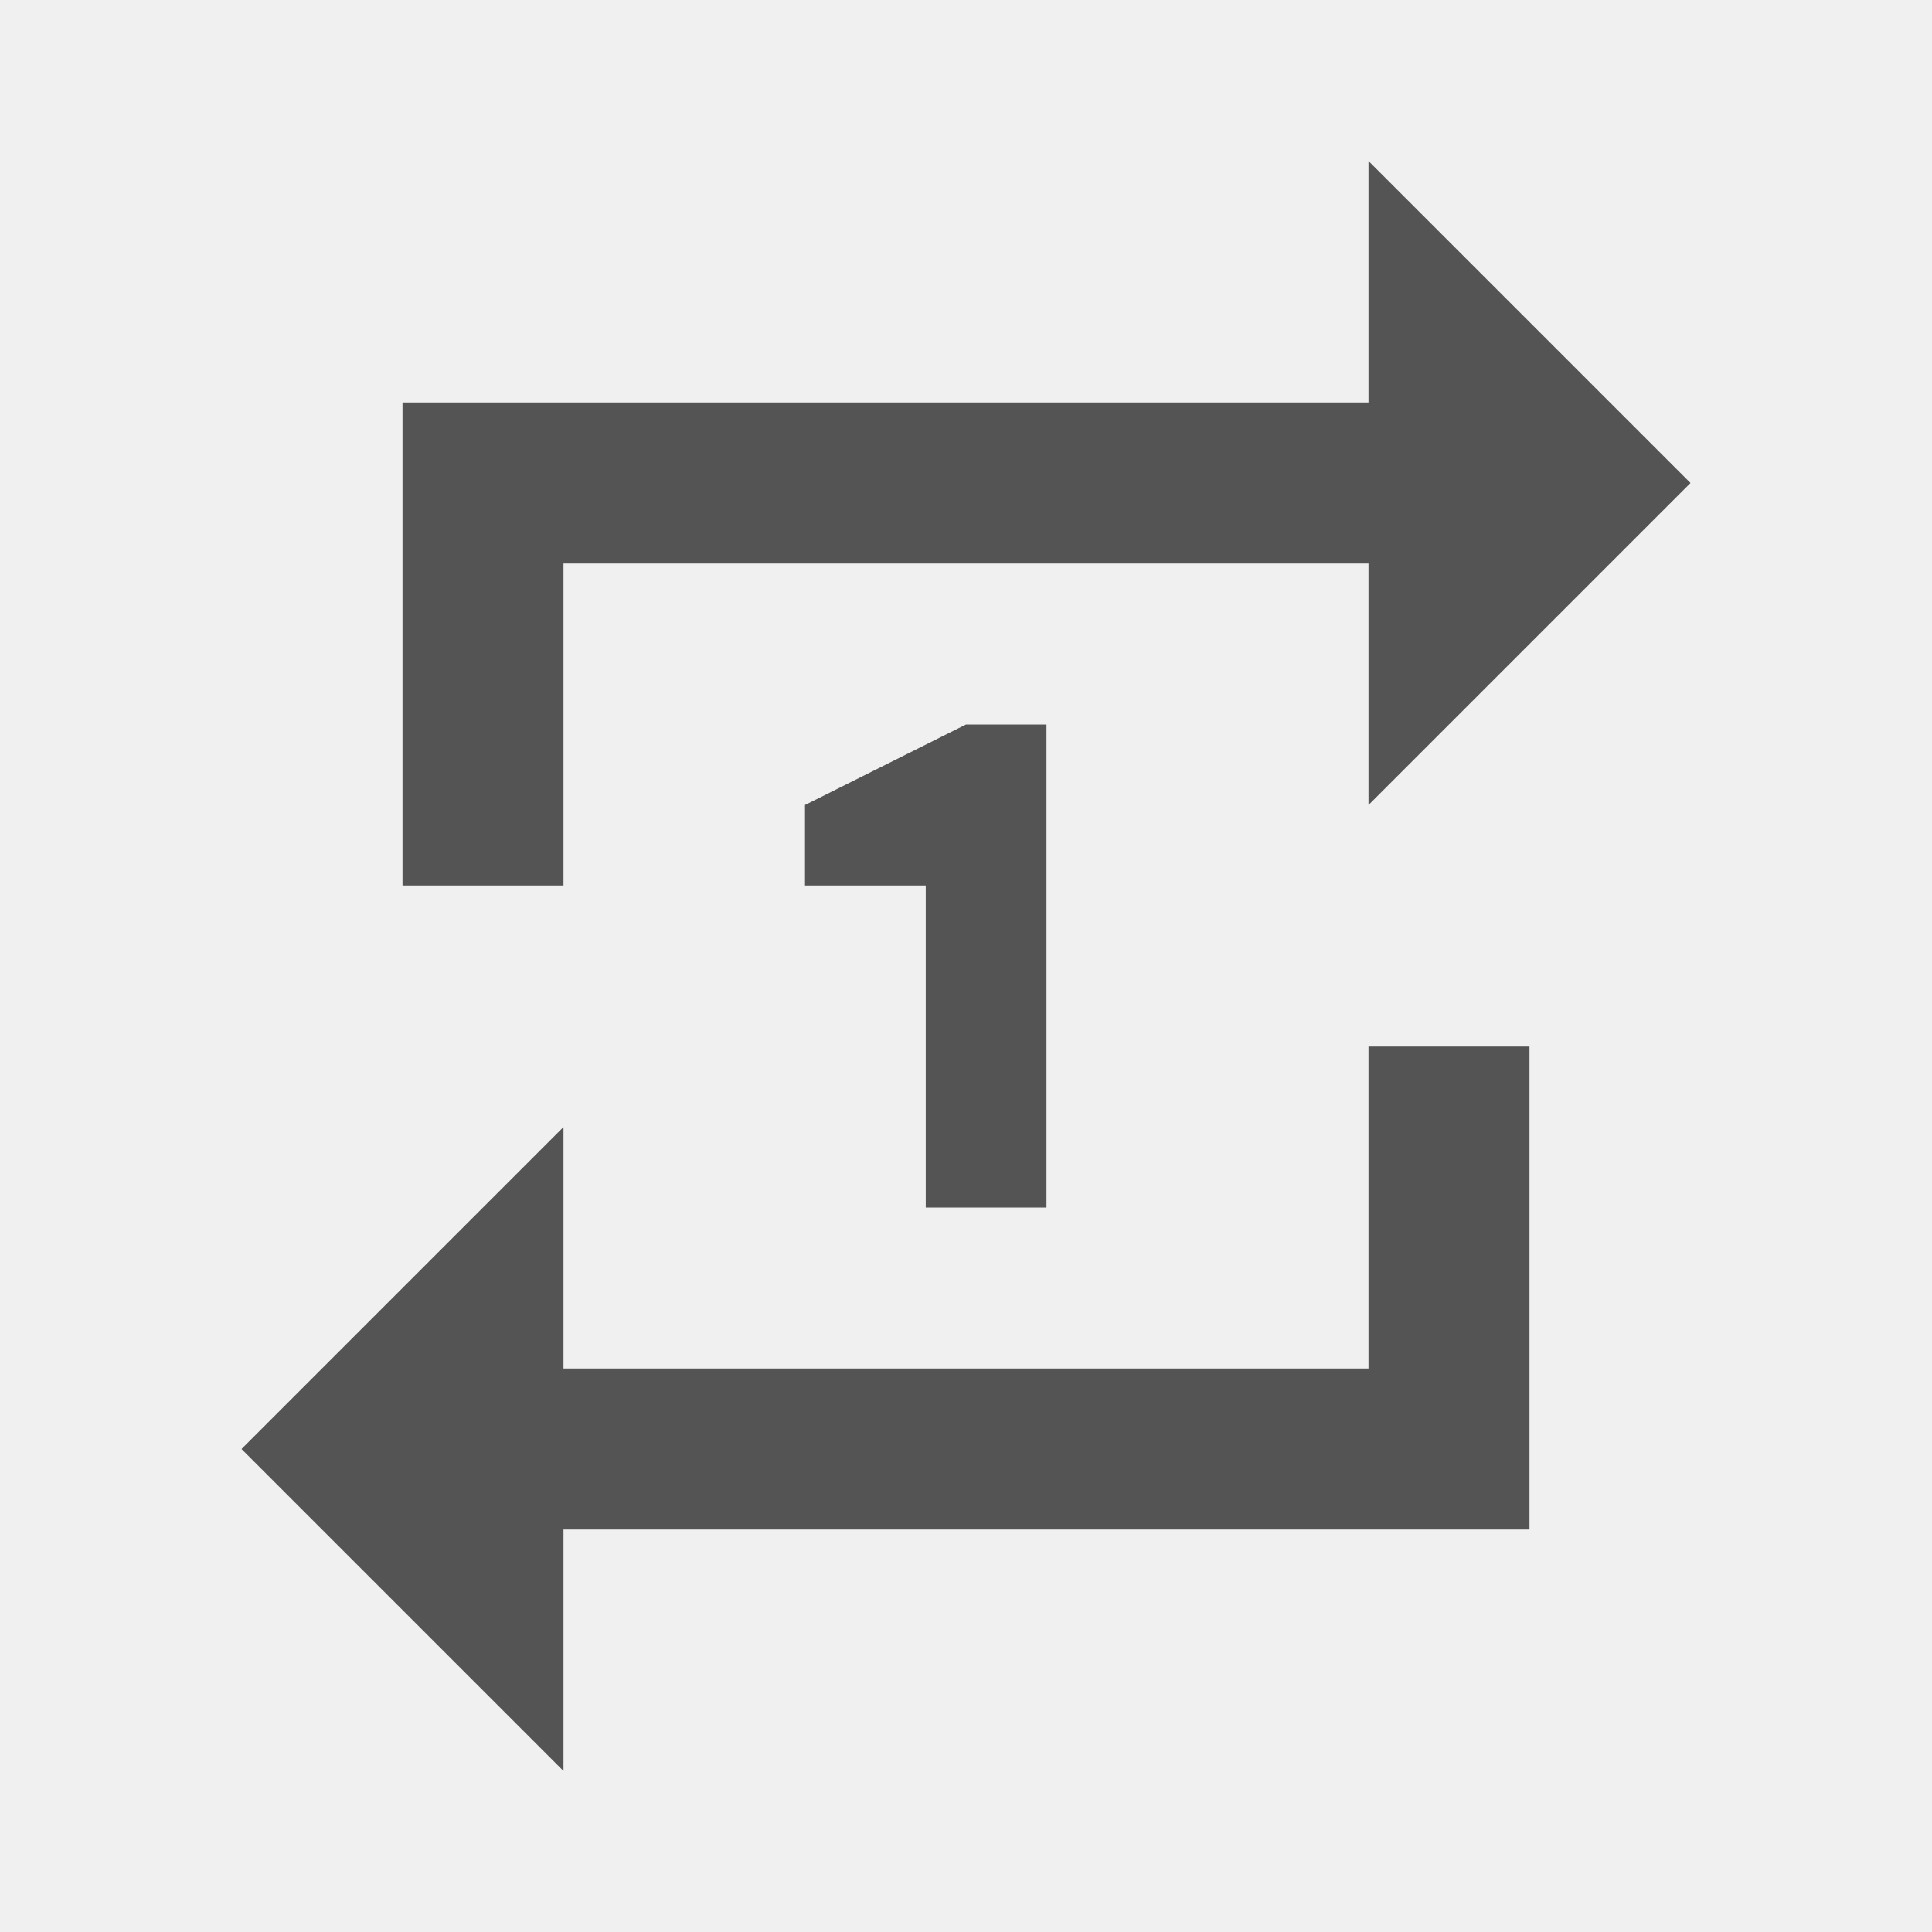
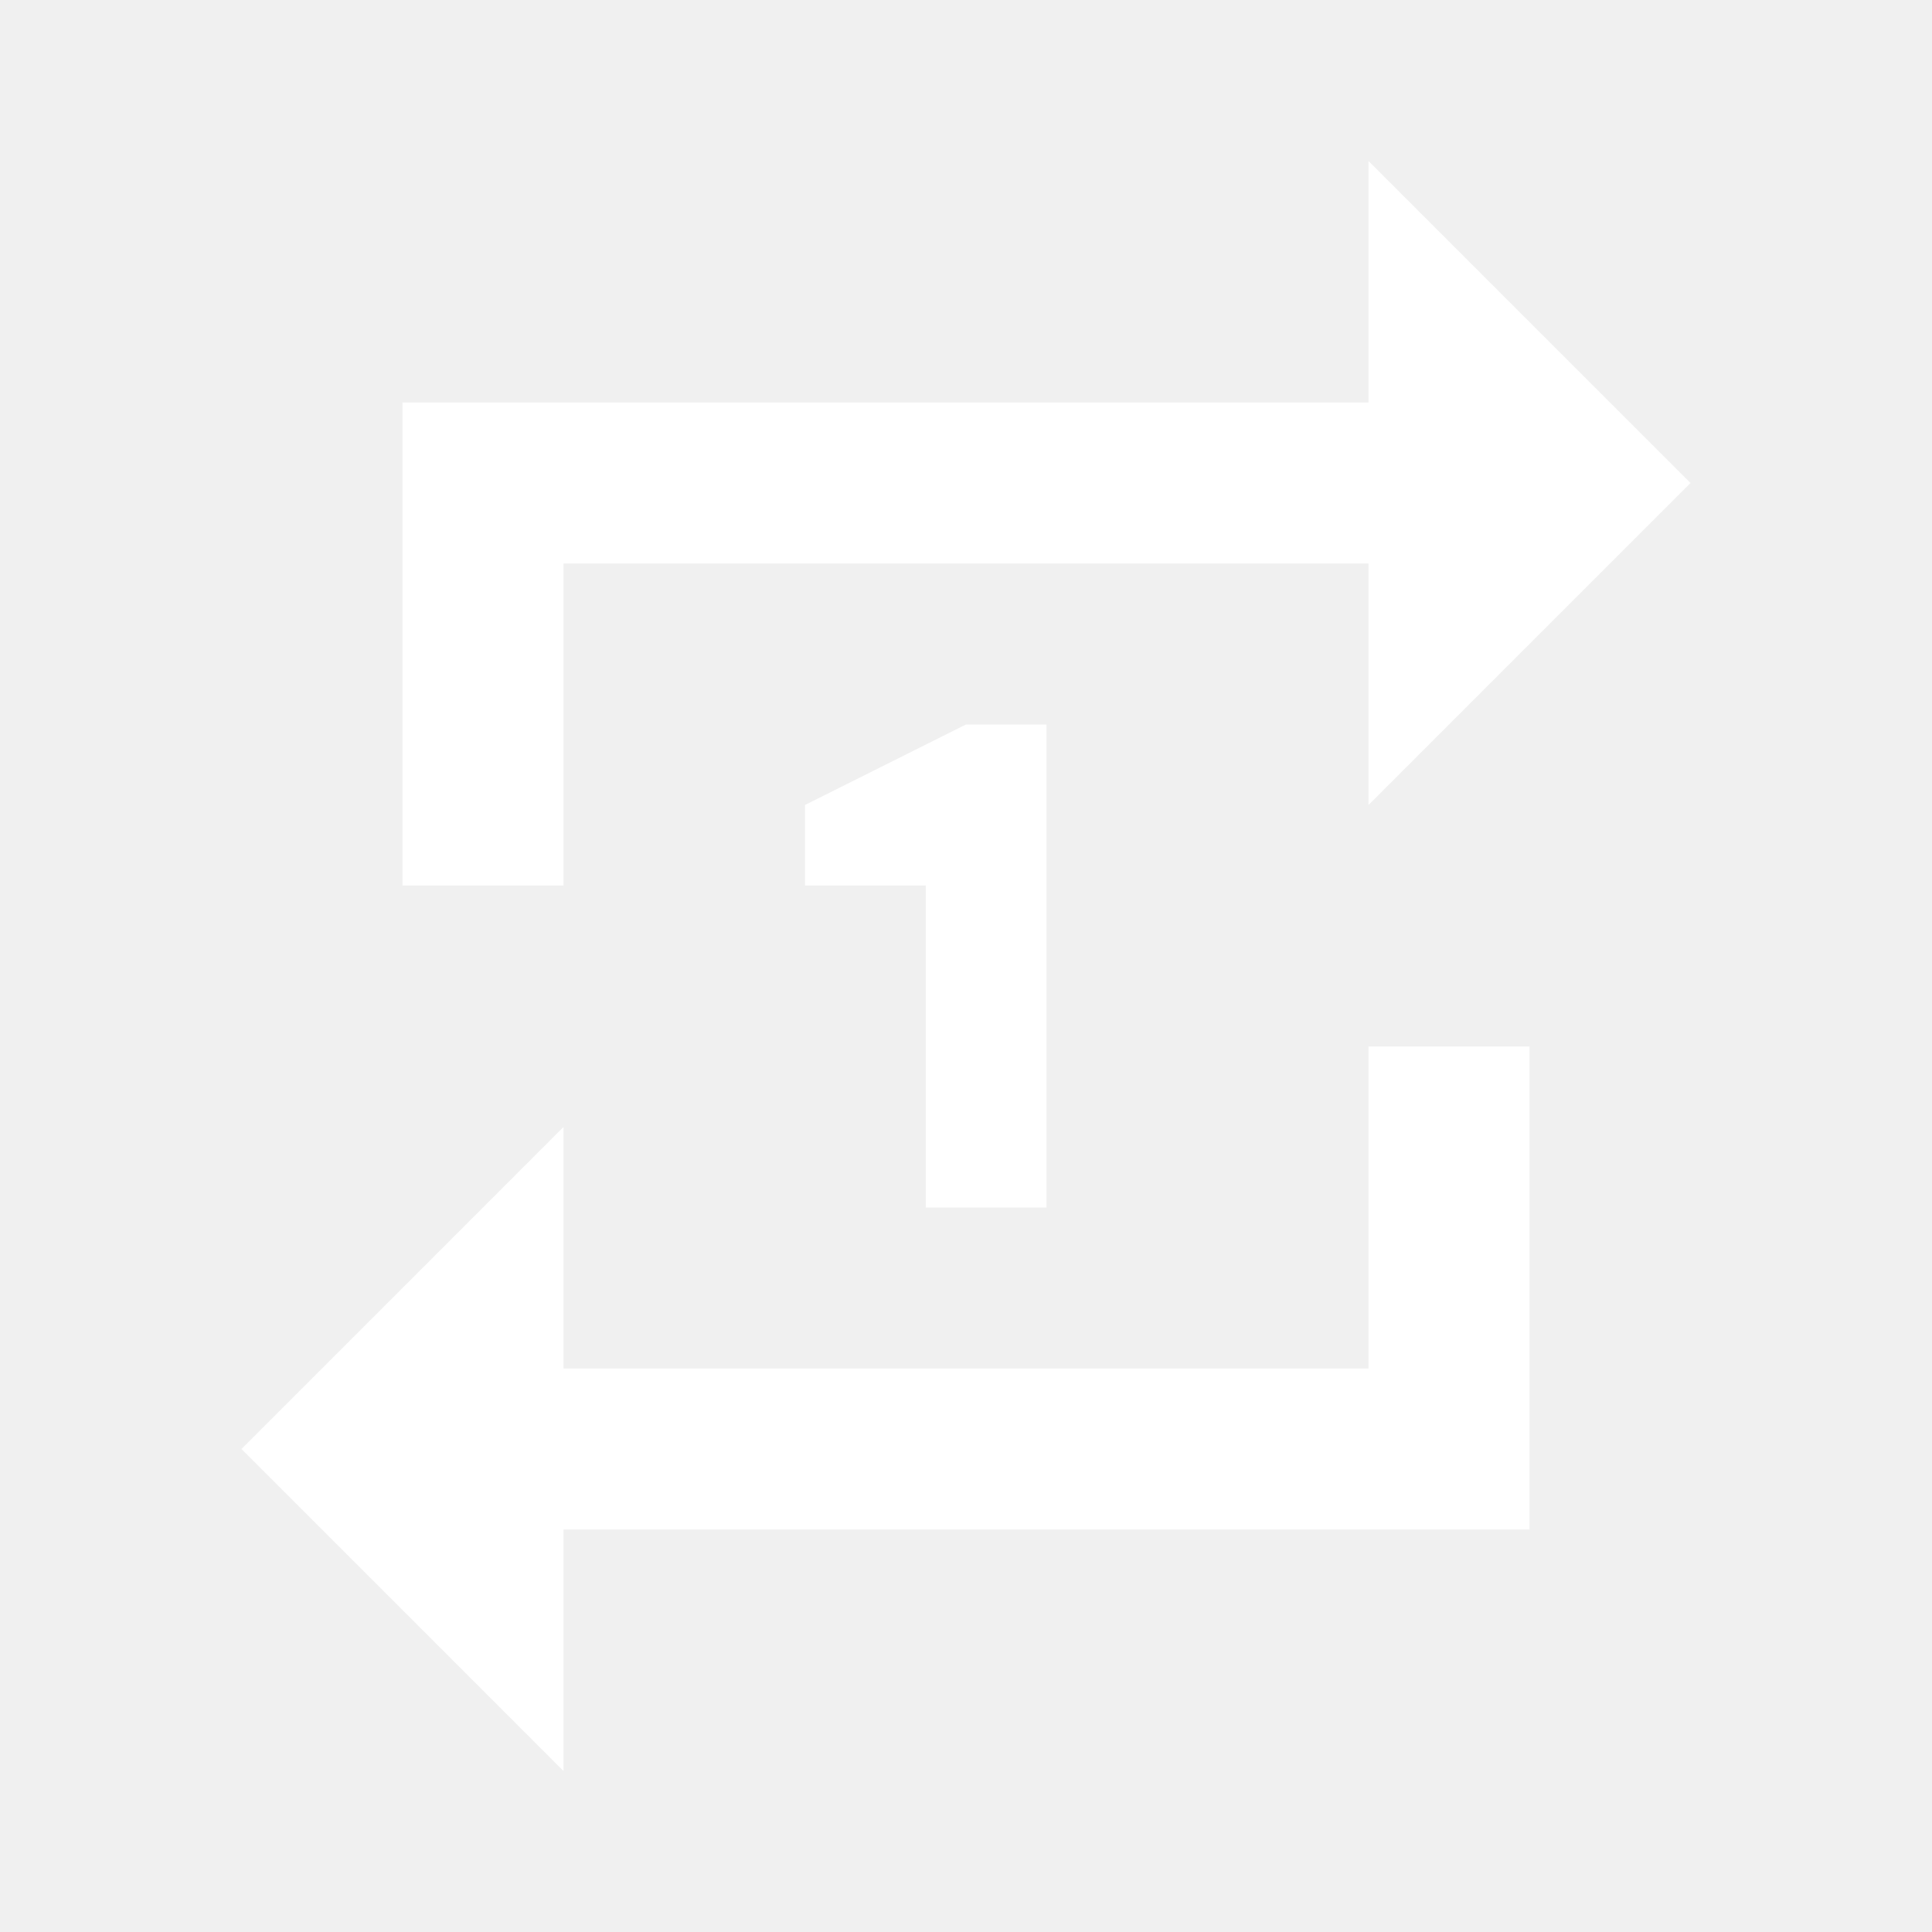
- <svg xmlns="http://www.w3.org/2000/svg" fill="#FFFFFF" height="36" viewBox="0 0 24 24" width="36" id="svg2" version="1.1">
-   <defs id="defs10" />
-   <path d="M0 0h24v24H0z" fill="none" id="path4" />
-   <path d="M7 7h10v3l4-4-4-4v3H5v6h2V7zm10 10H7v-3l-4 4 4 4v-3h12v-6h-2v4zm-4-2V9h-1l-2 1v1h1.5v4H13z" id="path6" style="fill:#535353;fill-opacity:1;opacity:0.99" />
+ <svg xmlns="http://www.w3.org/2000/svg" fill="#FFFFFF" height="36" viewBox="0 0 24 24" width="36">
+   <path d="M0 0h24v24H0z" fill="none" />
+   <path d="M7 7h10v3l4-4-4-4v3H5v6h2V7zm10 10H7v-3l-4 4 4 4v-3h12v-6h-2v4zm-4-2V9h-1l-2 1v1h1.5v4H13z" />
</svg>
